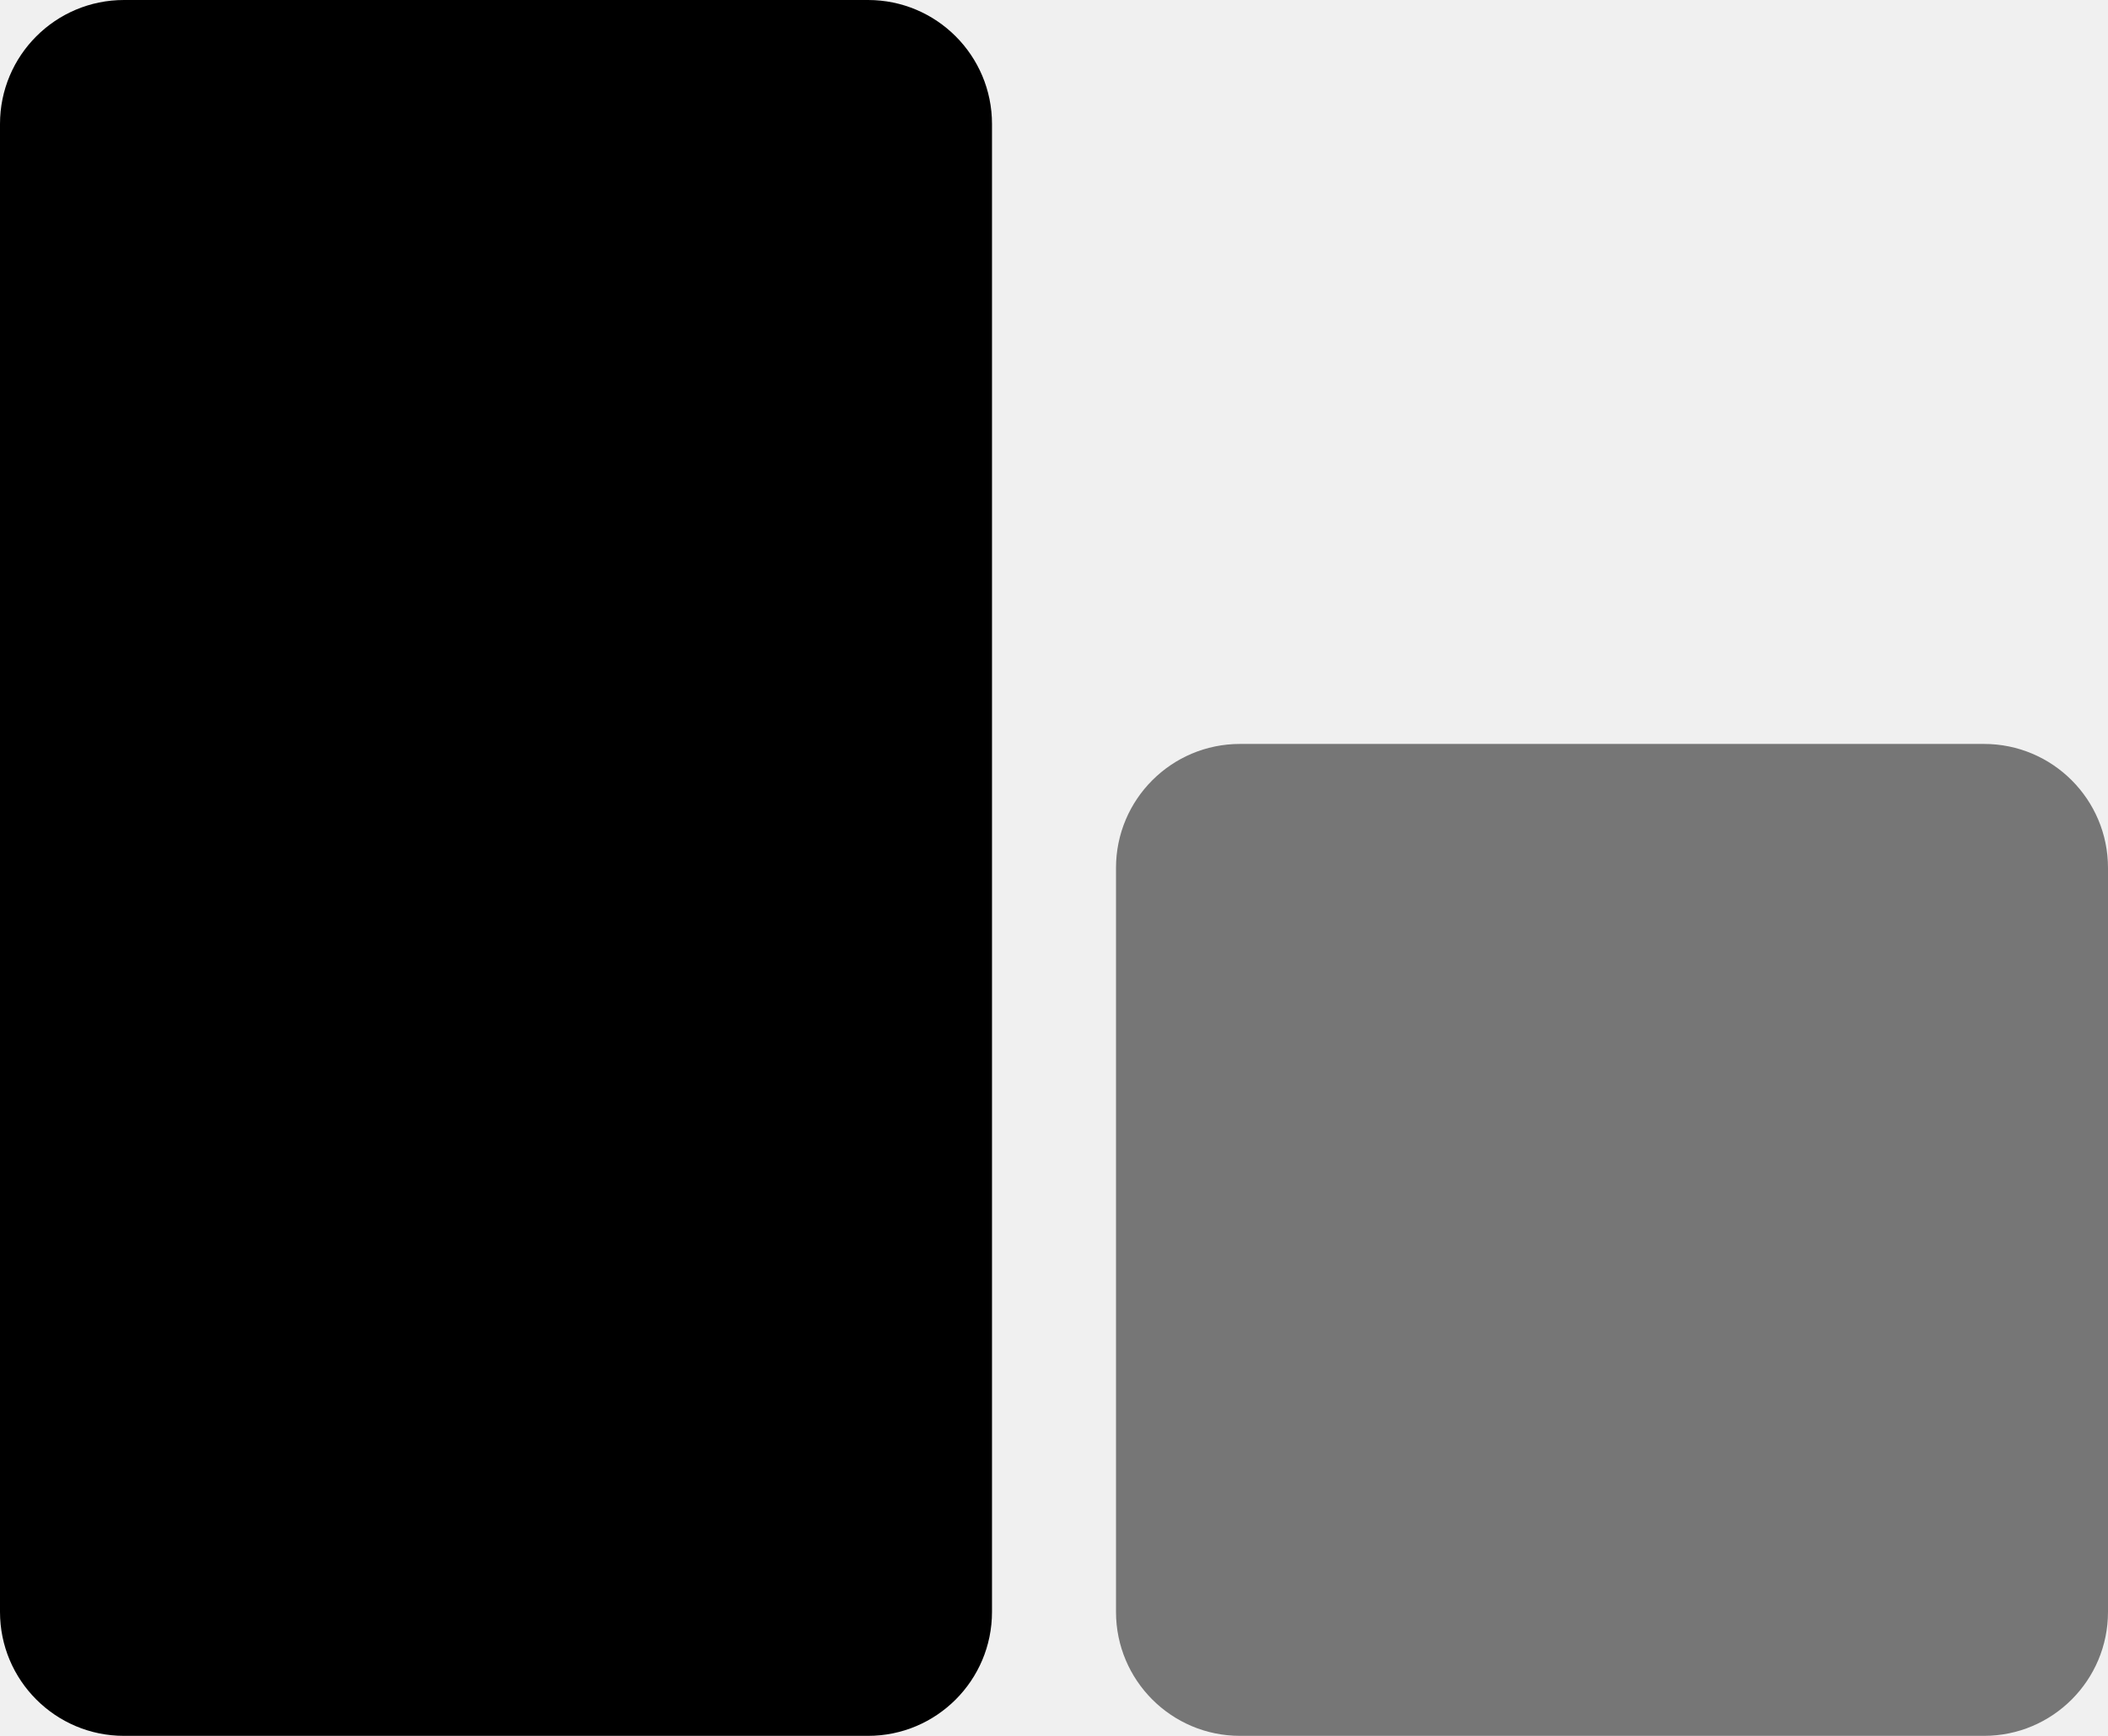
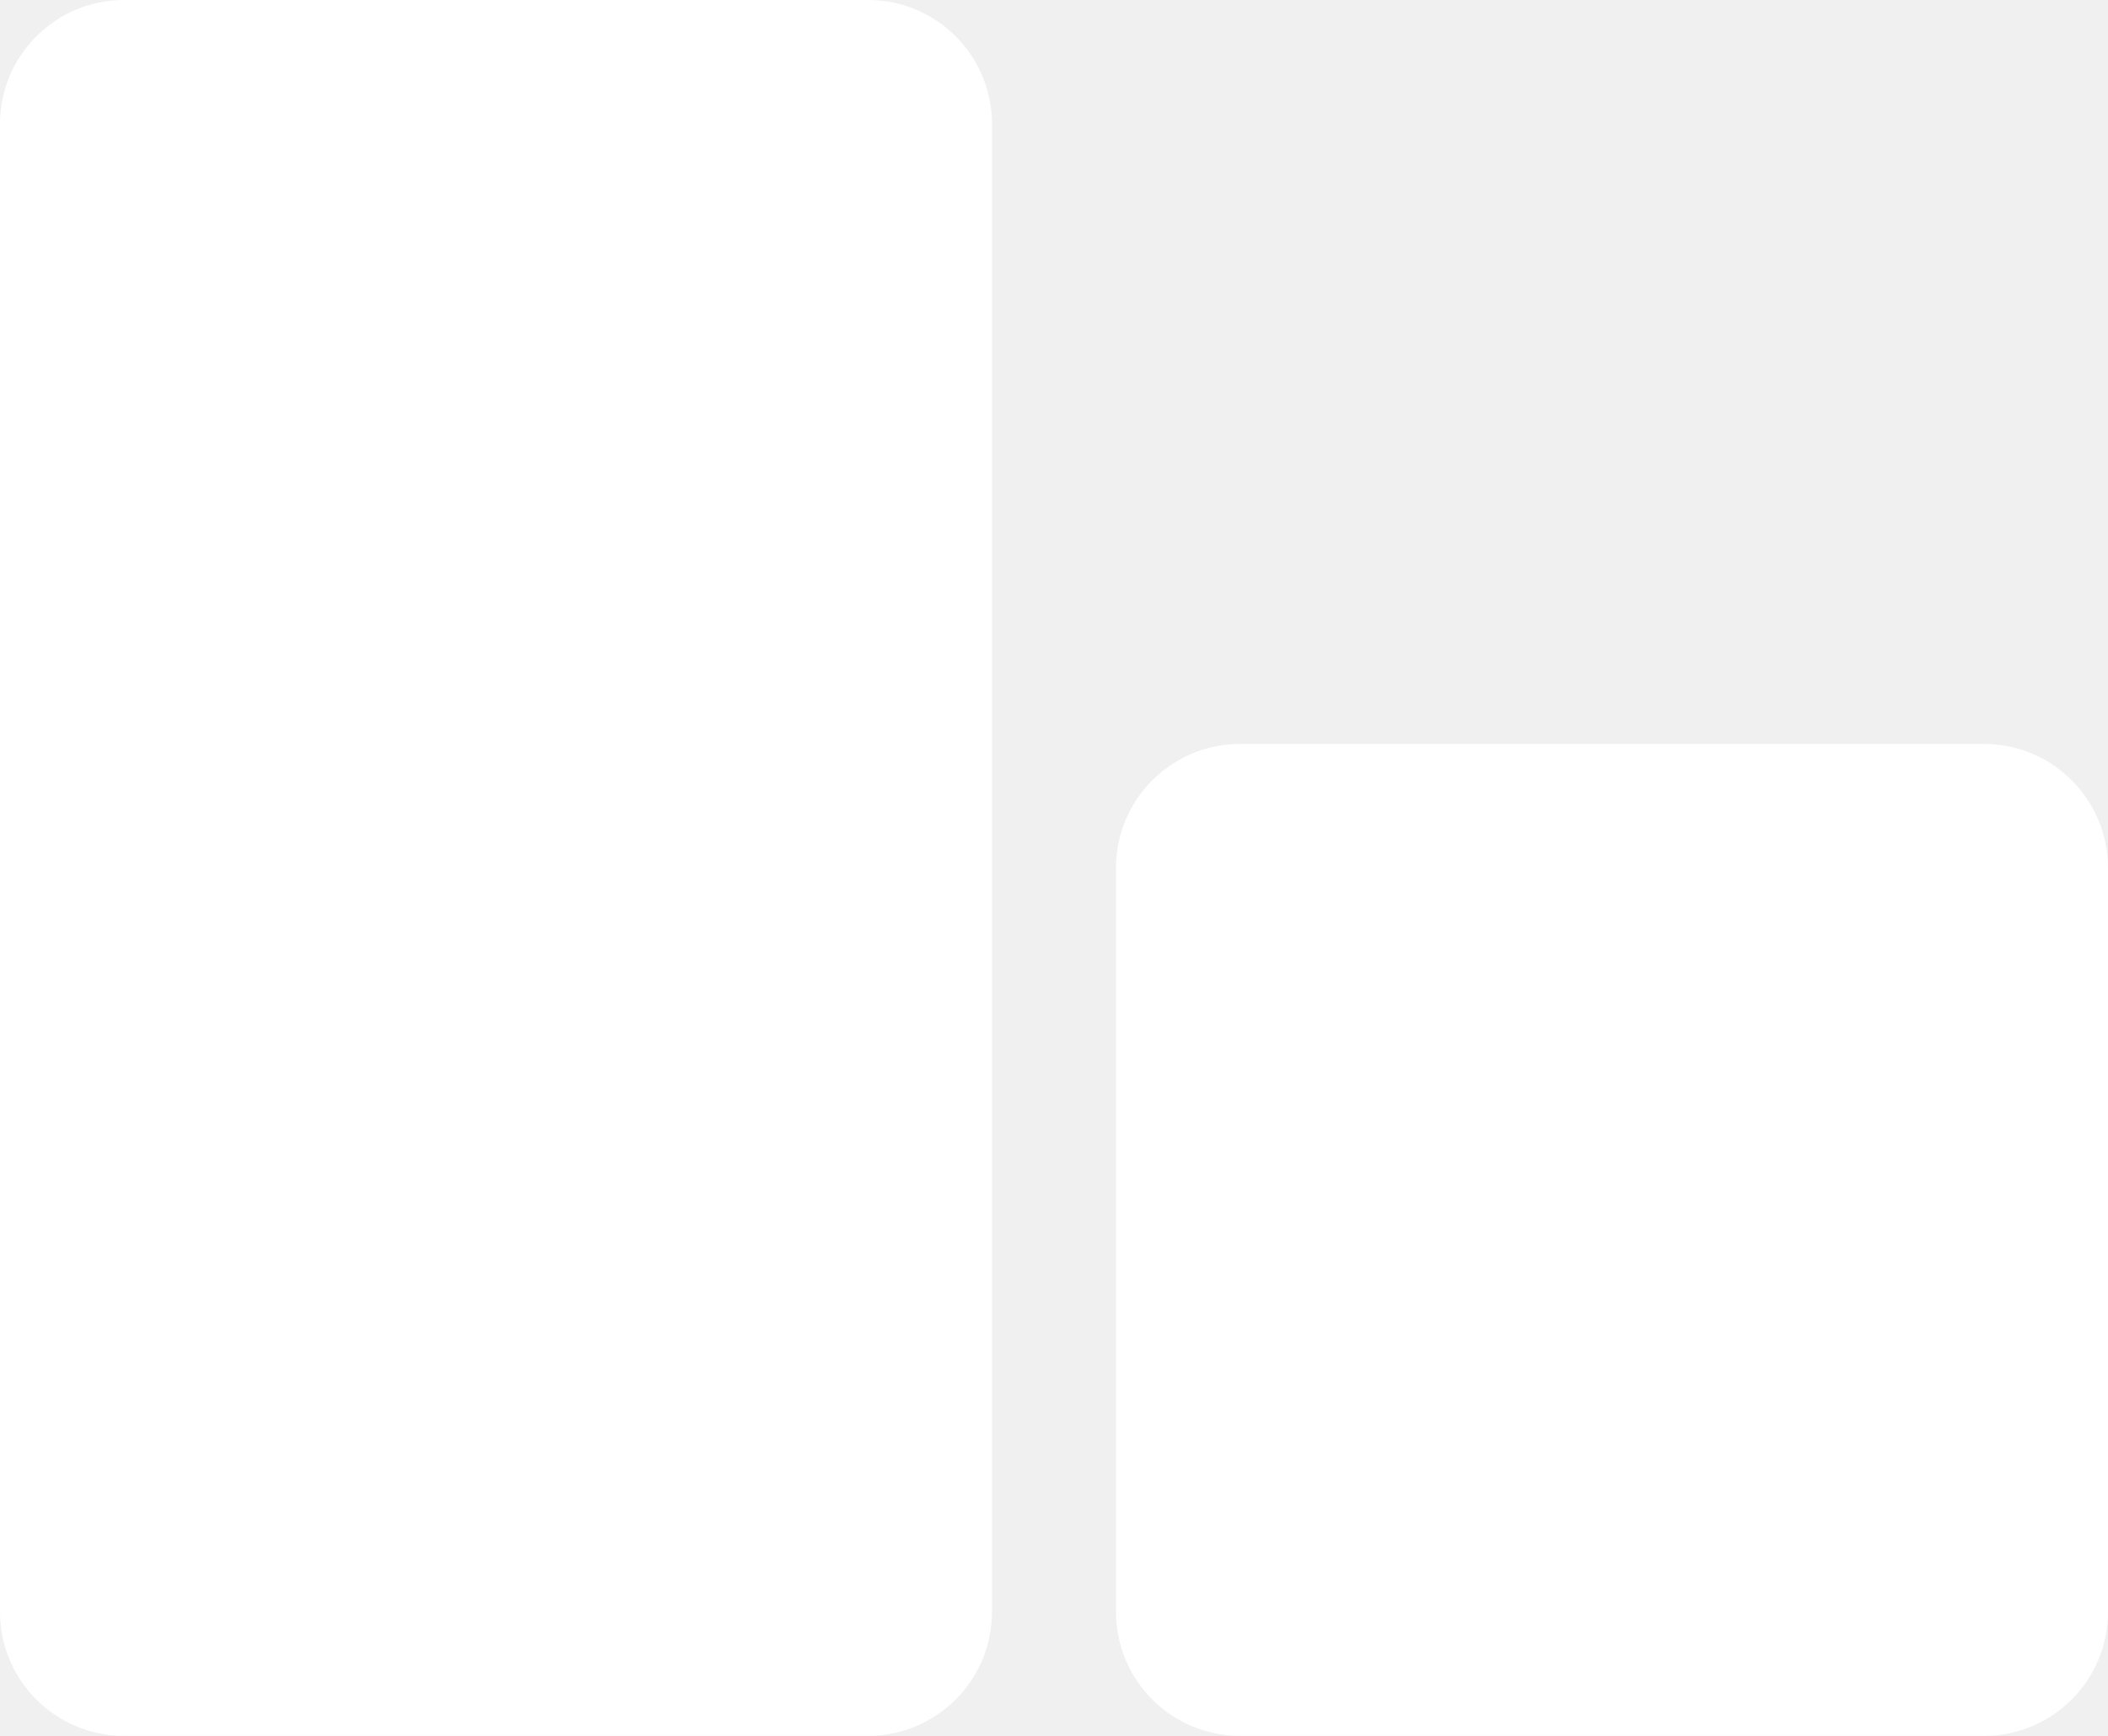
<svg xmlns="http://www.w3.org/2000/svg" width="17" height="14" viewBox="0 0 17 14" fill="none">
-   <rect width="8" height="14" rx="1" fill="black" />
-   <rect x="9" y="6" width="8" height="8" rx="1" fill="#767676" />
+   <rect width="8" height="14" rx="1" fill="white" />
+   <rect x="9" y="6" width="8" height="8" rx="1" fill="white" />
</svg>
